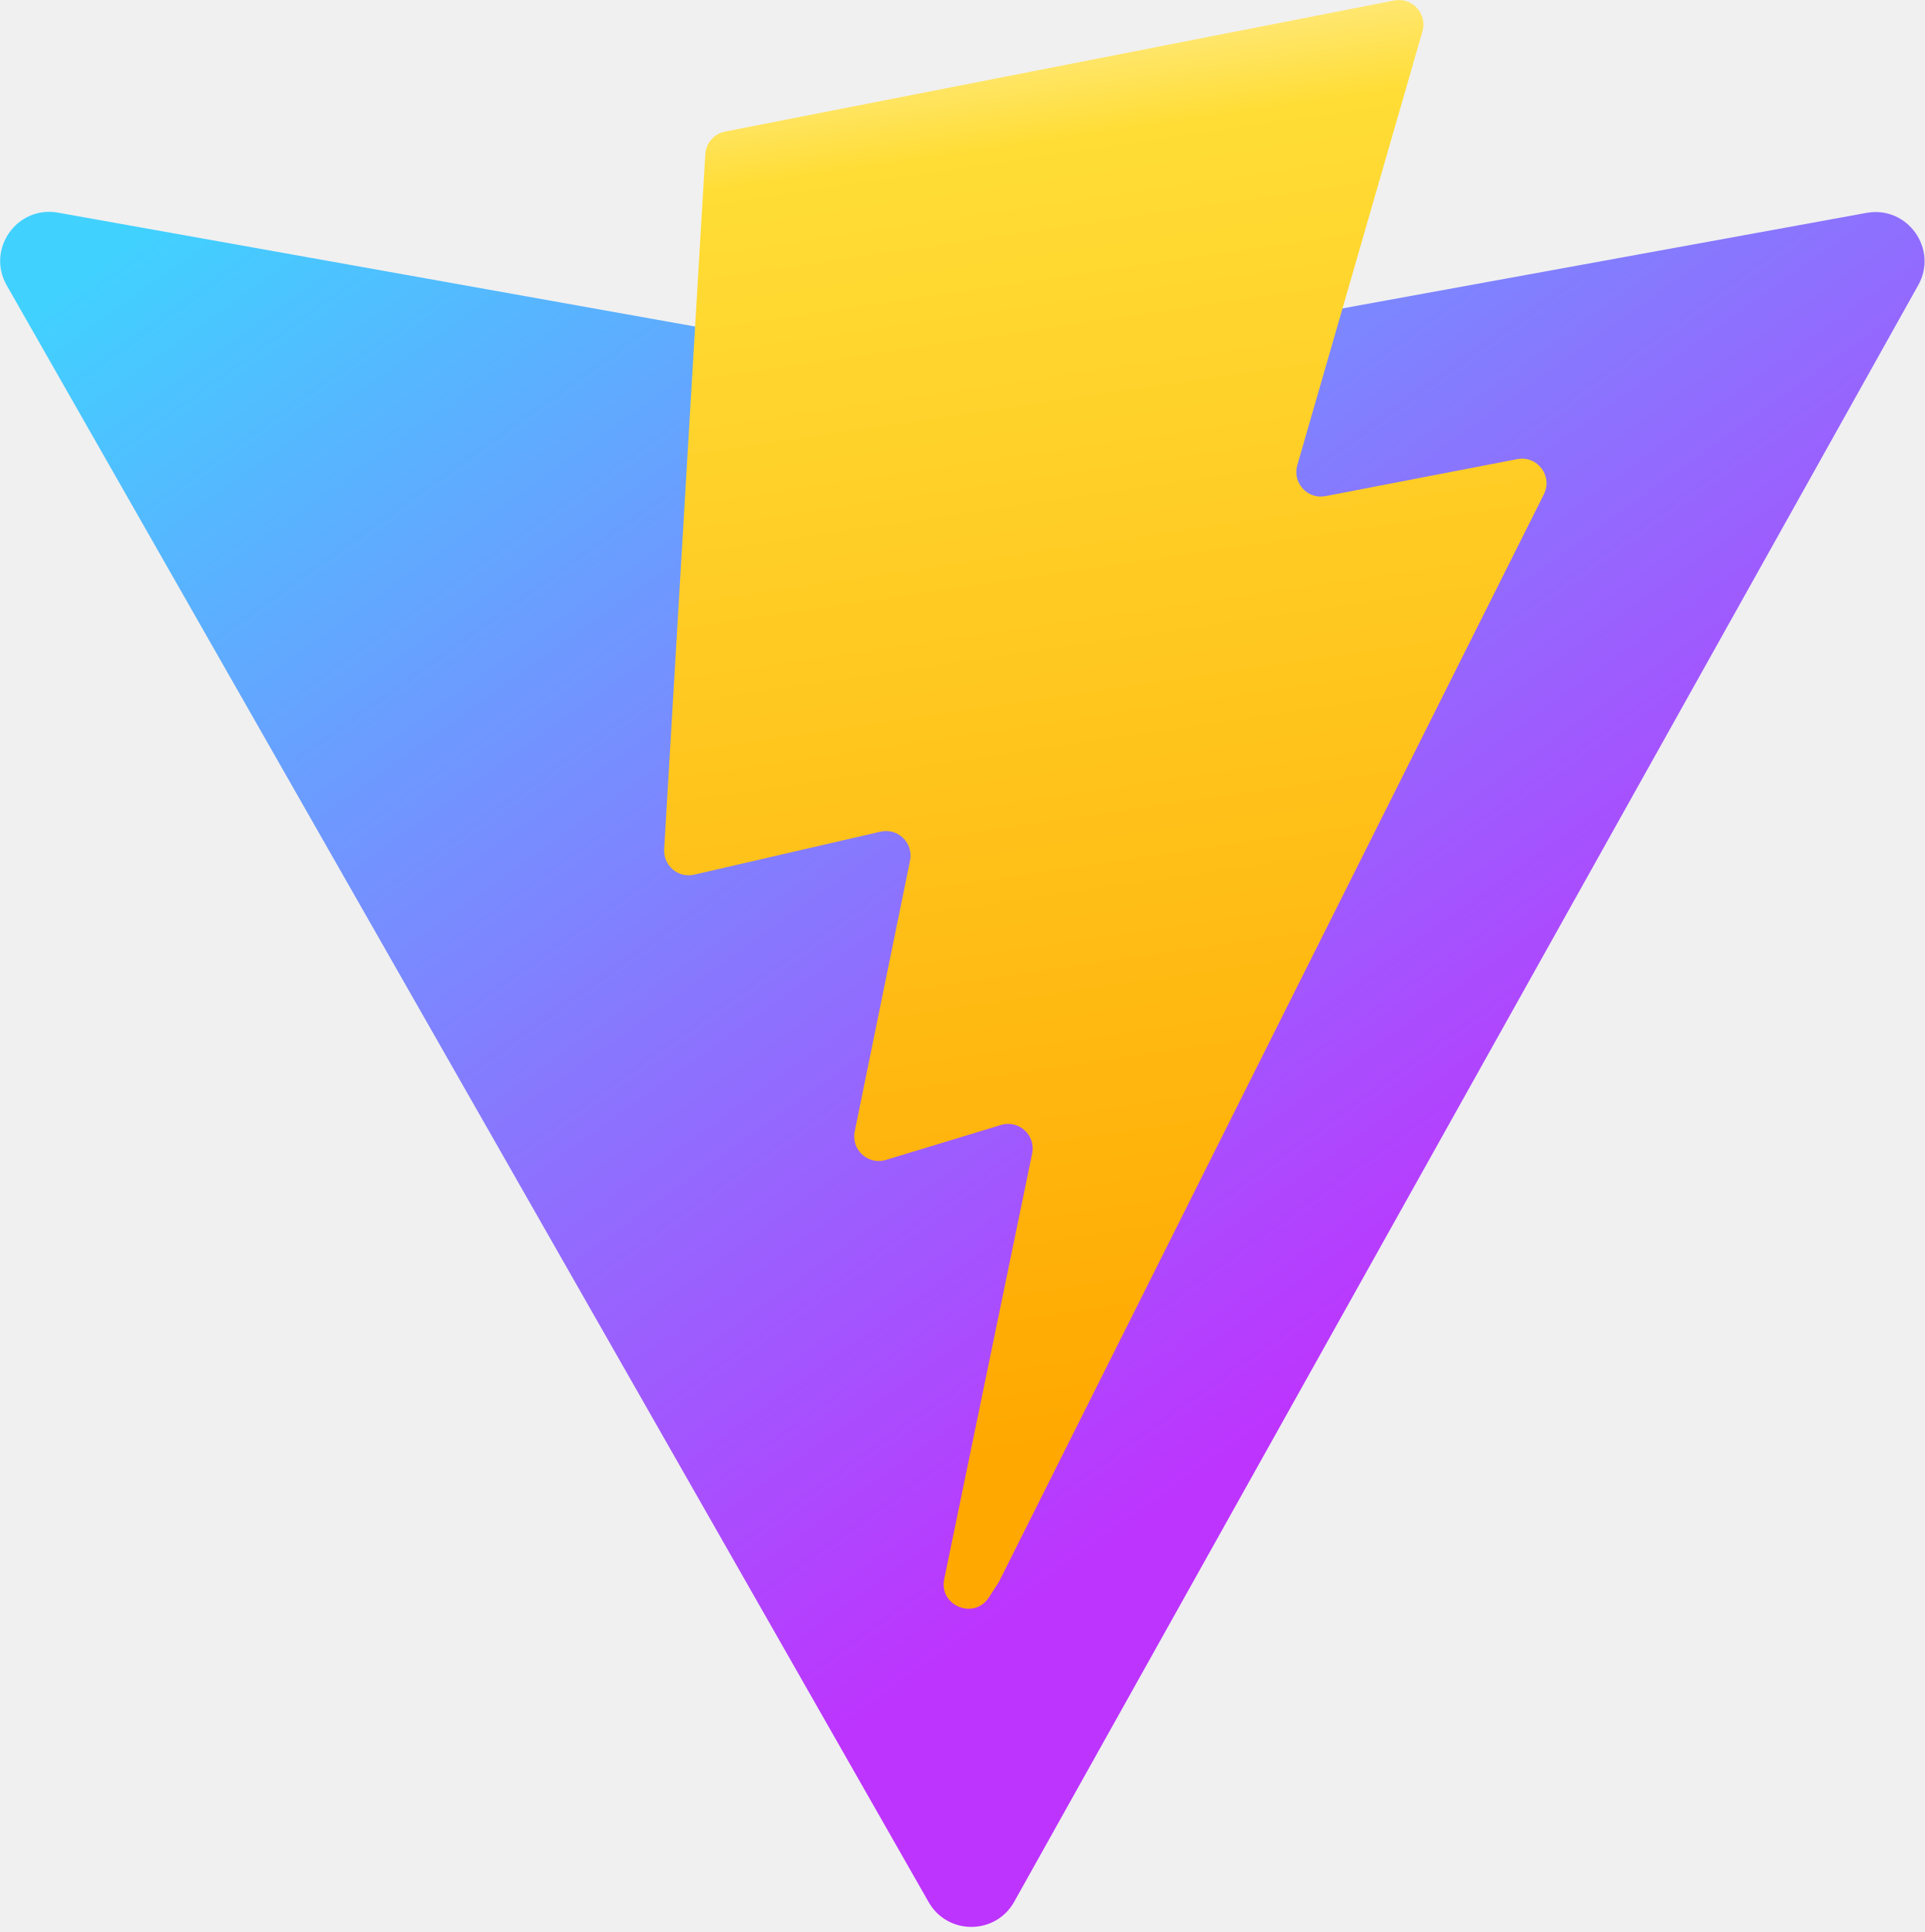
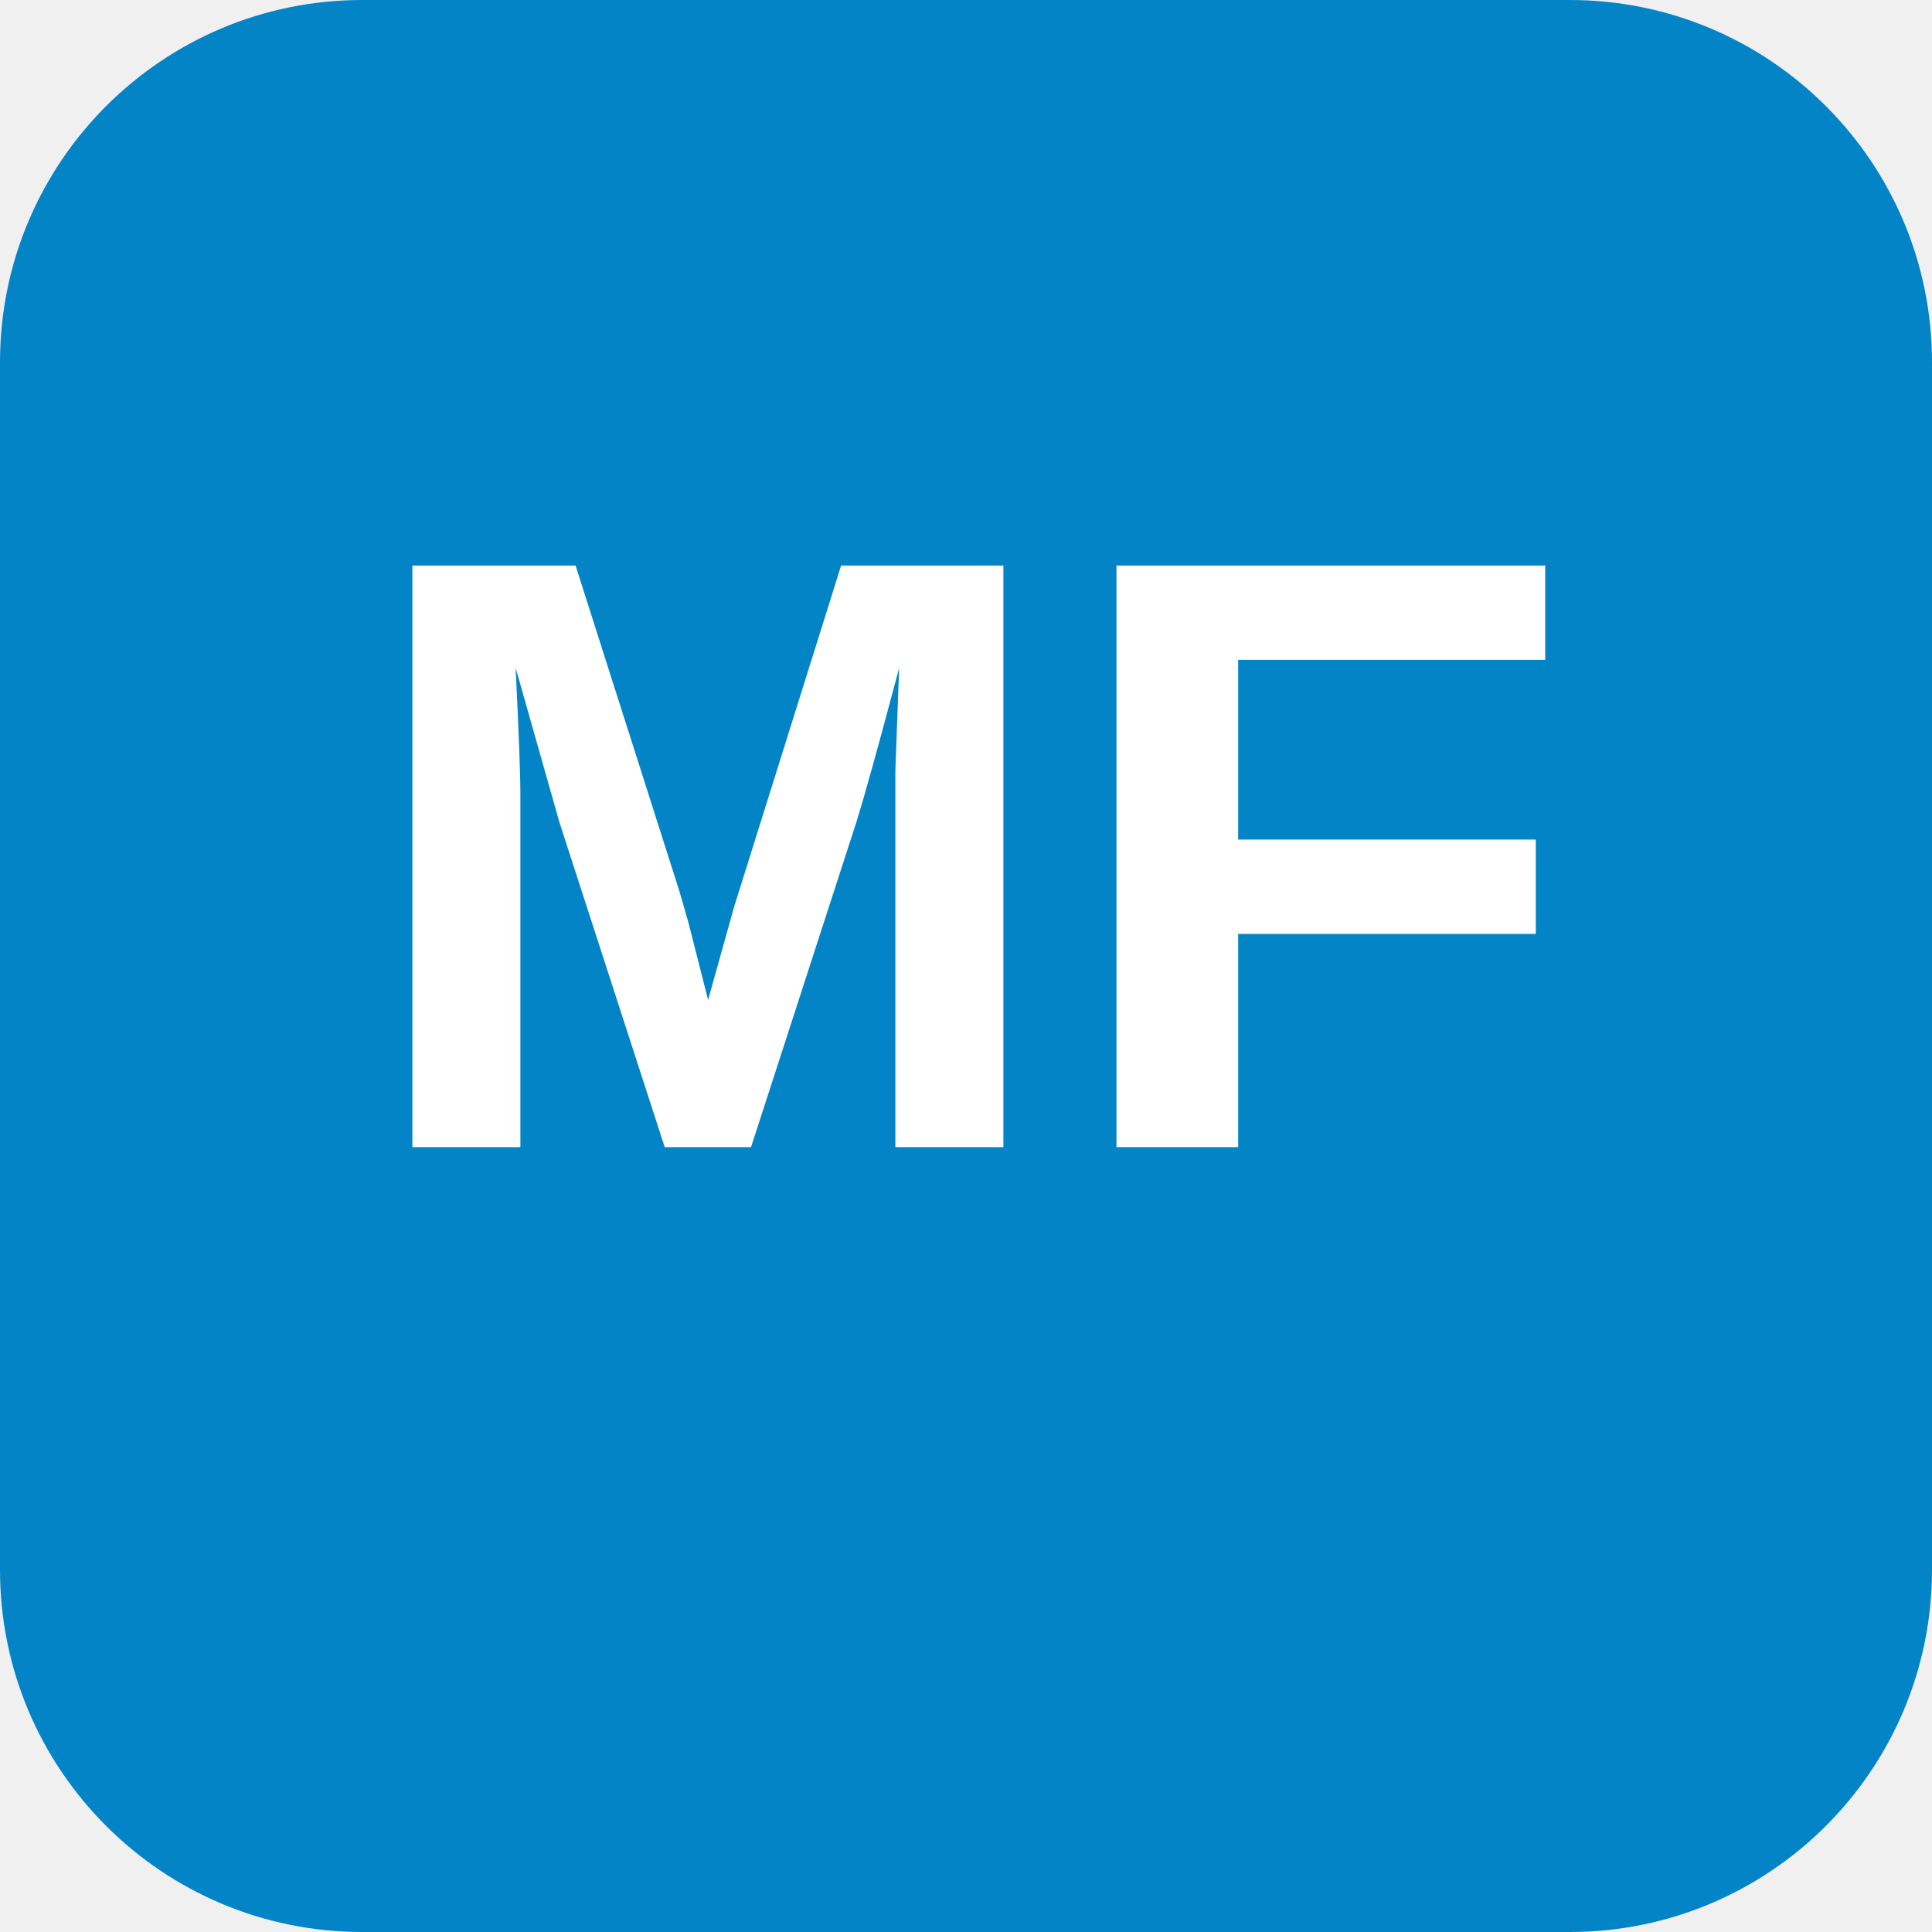
- <svg xmlns="http://www.w3.org/2000/svg" aria-hidden="true" role="img" class="iconify iconify--logos" width="31.88" height="32" preserveAspectRatio="xMidYMid meet" viewBox="0 0 256 257">
-   <defs>
-     <linearGradient id="IconifyId1813088fe1fbc01fb466" x1="-.828%" x2="57.636%" y1="7.652%" y2="78.411%">
-       <stop offset="0%" stop-color="#41D1FF" />
-       <stop offset="100%" stop-color="#BD34FE" />
-     </linearGradient>
-     <linearGradient id="IconifyId1813088fe1fbc01fb467" x1="43.376%" x2="50.316%" y1="2.242%" y2="89.03%">
-       <stop offset="0%" stop-color="#FFEA83" />
-       <stop offset="8.333%" stop-color="#FFDD35" />
-       <stop offset="100%" stop-color="#FFA800" />
-     </linearGradient>
-   </defs>
-   <path fill="url(#IconifyId1813088fe1fbc01fb466)" d="M255.153 37.938L134.897 252.976c-2.483 4.44-8.862 4.466-11.382.048L.875 37.958c-2.746-4.814 1.371-10.646 6.827-9.67l120.385 21.517a6.537 6.537 0 0 0 2.322-.004l117.867-21.483c5.438-.991 9.574 4.796 6.877 9.62Z" />
-   <path fill="url(#IconifyId1813088fe1fbc01fb467)" d="M185.432.063L96.44 17.501a3.268 3.268 0 0 0-2.634 3.014l-5.474 92.456a3.268 3.268 0 0 0 3.997 3.378l24.777-5.718c2.318-.535 4.413 1.507 3.936 3.838l-7.361 36.047c-.495 2.426 1.782 4.5 4.151 3.78l15.304-4.649c2.372-.72 4.652 1.36 4.15 3.788l-11.698 56.621c-.732 3.542 3.979 5.473 5.943 2.437l1.313-2.028l72.516-144.72c1.215-2.423-.88-5.186-3.54-4.672l-25.505 4.922c-2.396.462-4.435-1.77-3.759-4.114l16.646-57.705c.677-2.35-1.37-4.583-3.769-4.113Z" />
+ <svg xmlns="http://www.w3.org/2000/svg" viewBox="0 0 64 64">
+   <rect width="64" height="64" rx="12" fill="#0284c7" />
+   <text x="32" y="38" text-anchor="middle" font-family="Arial, sans-serif" font-size="28" font-weight="700" fill="#ffffff">MF</text>
</svg>
